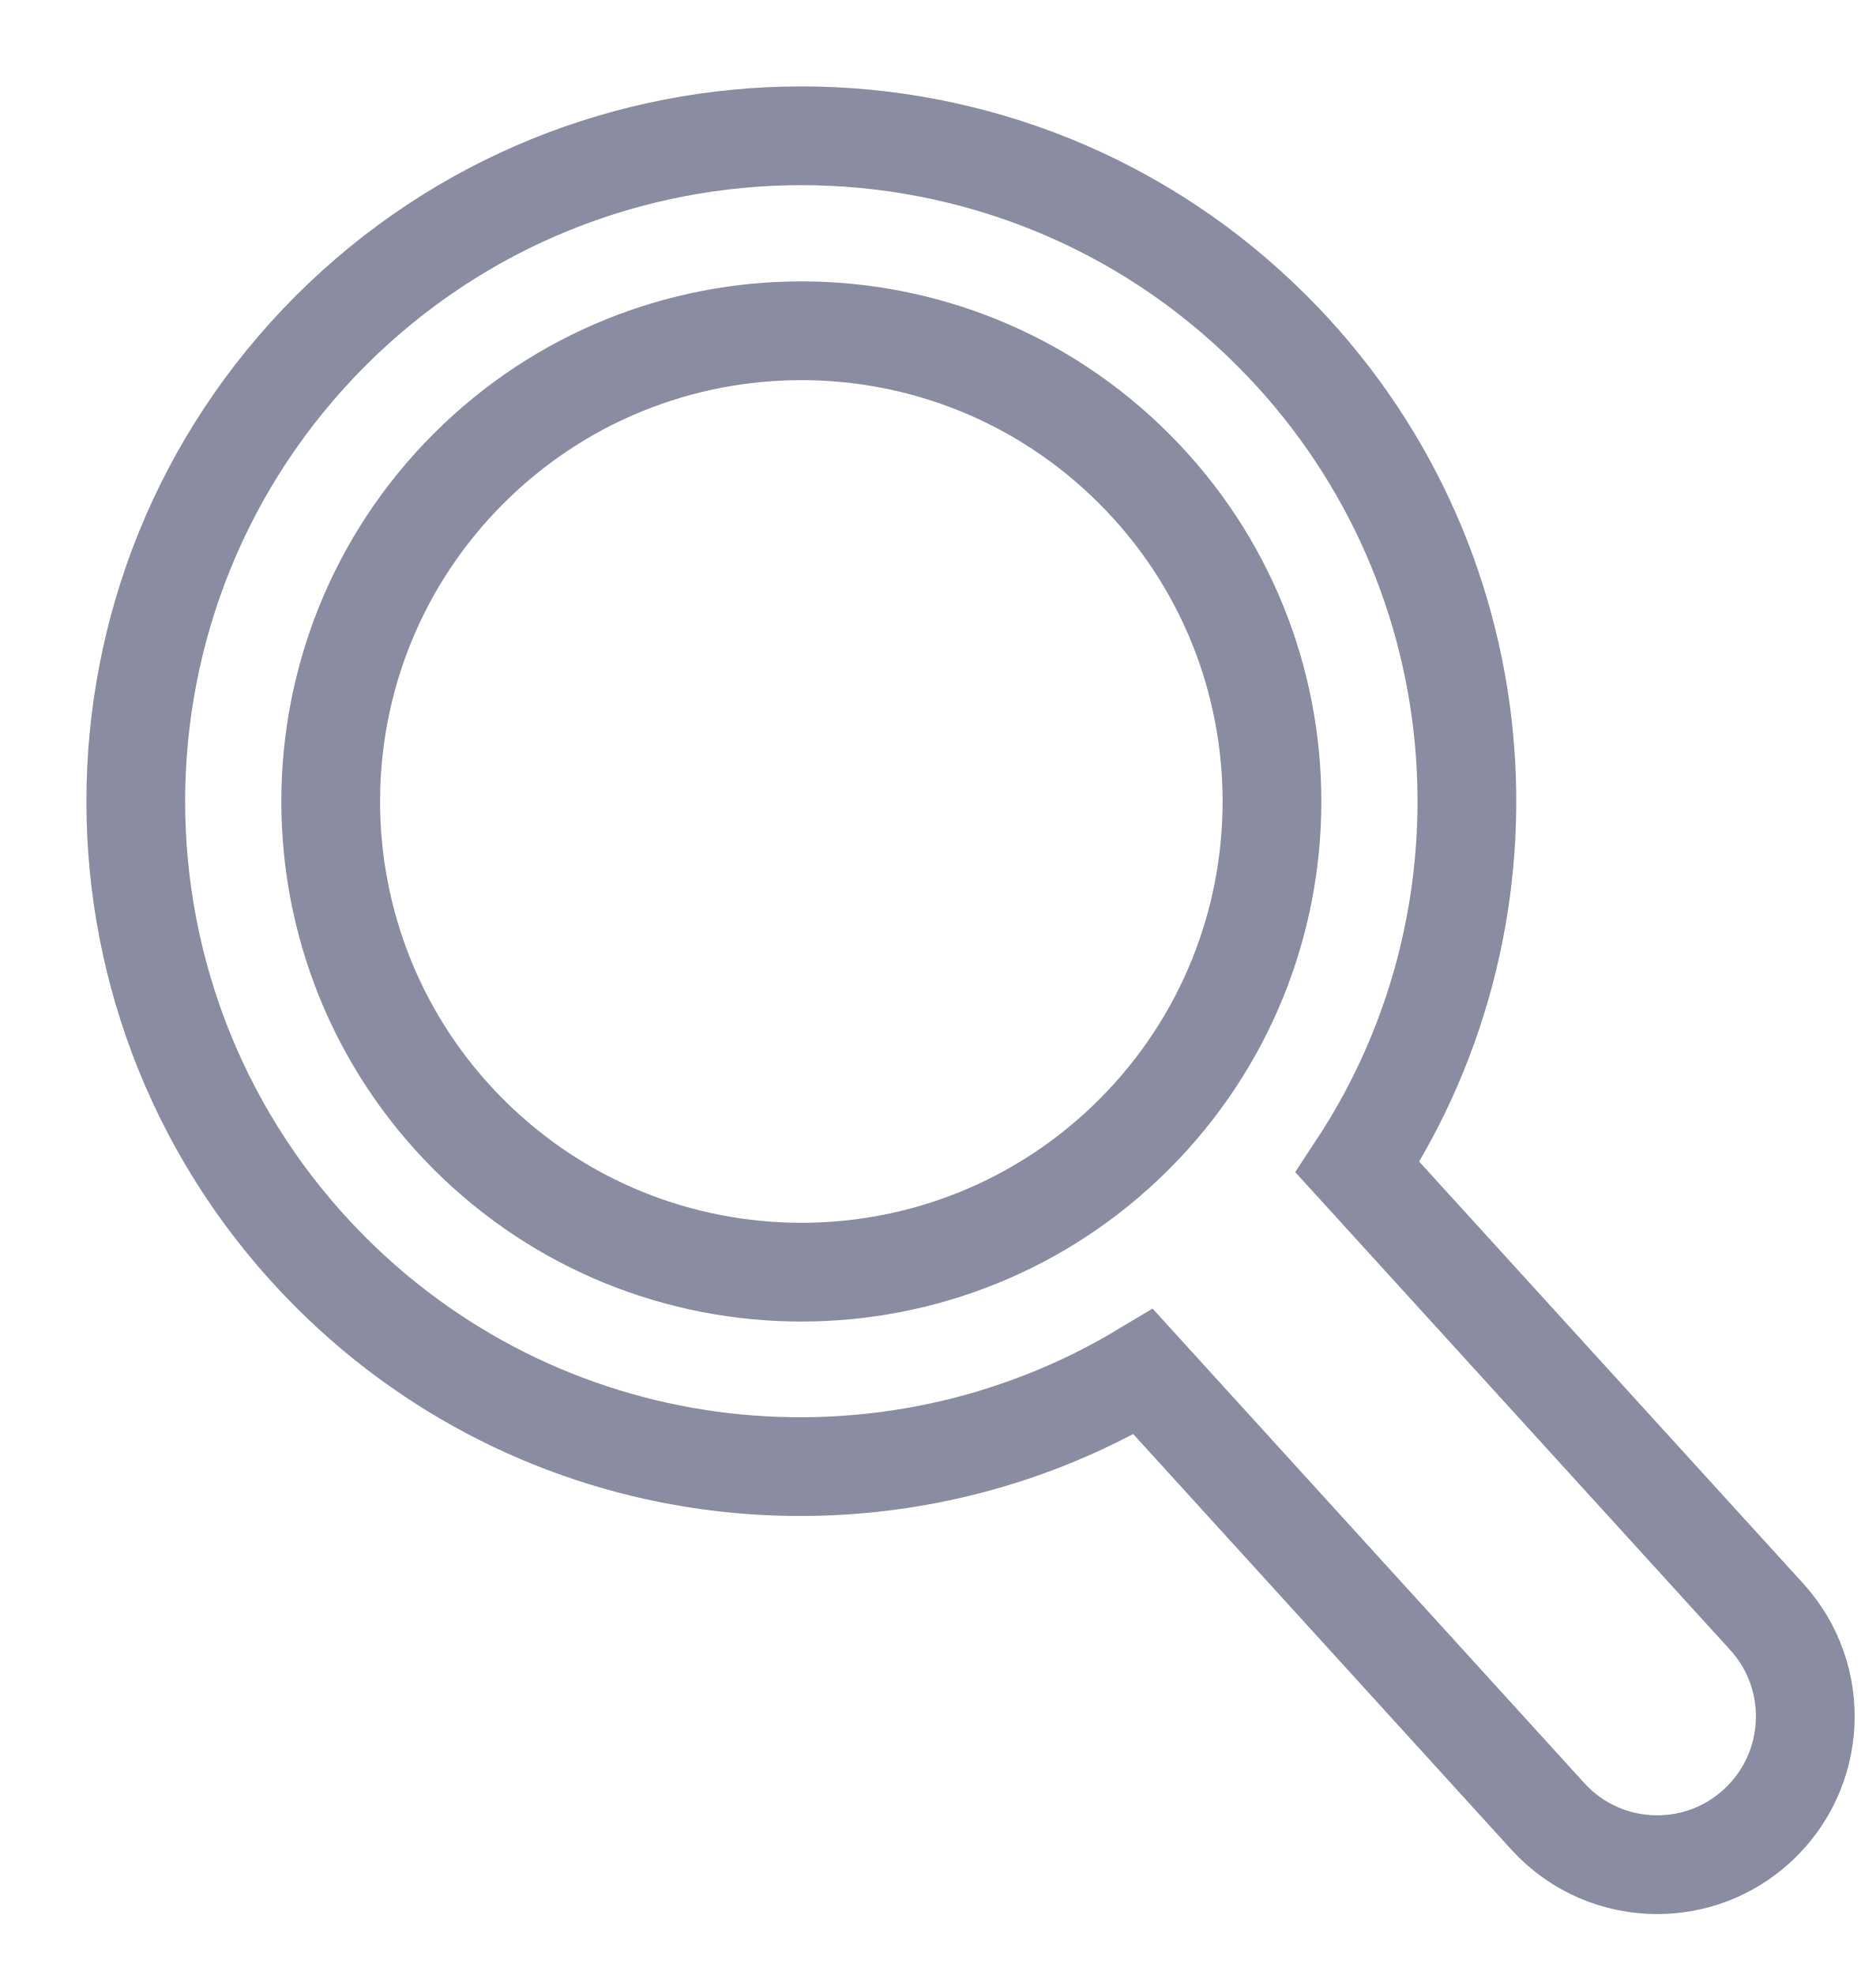
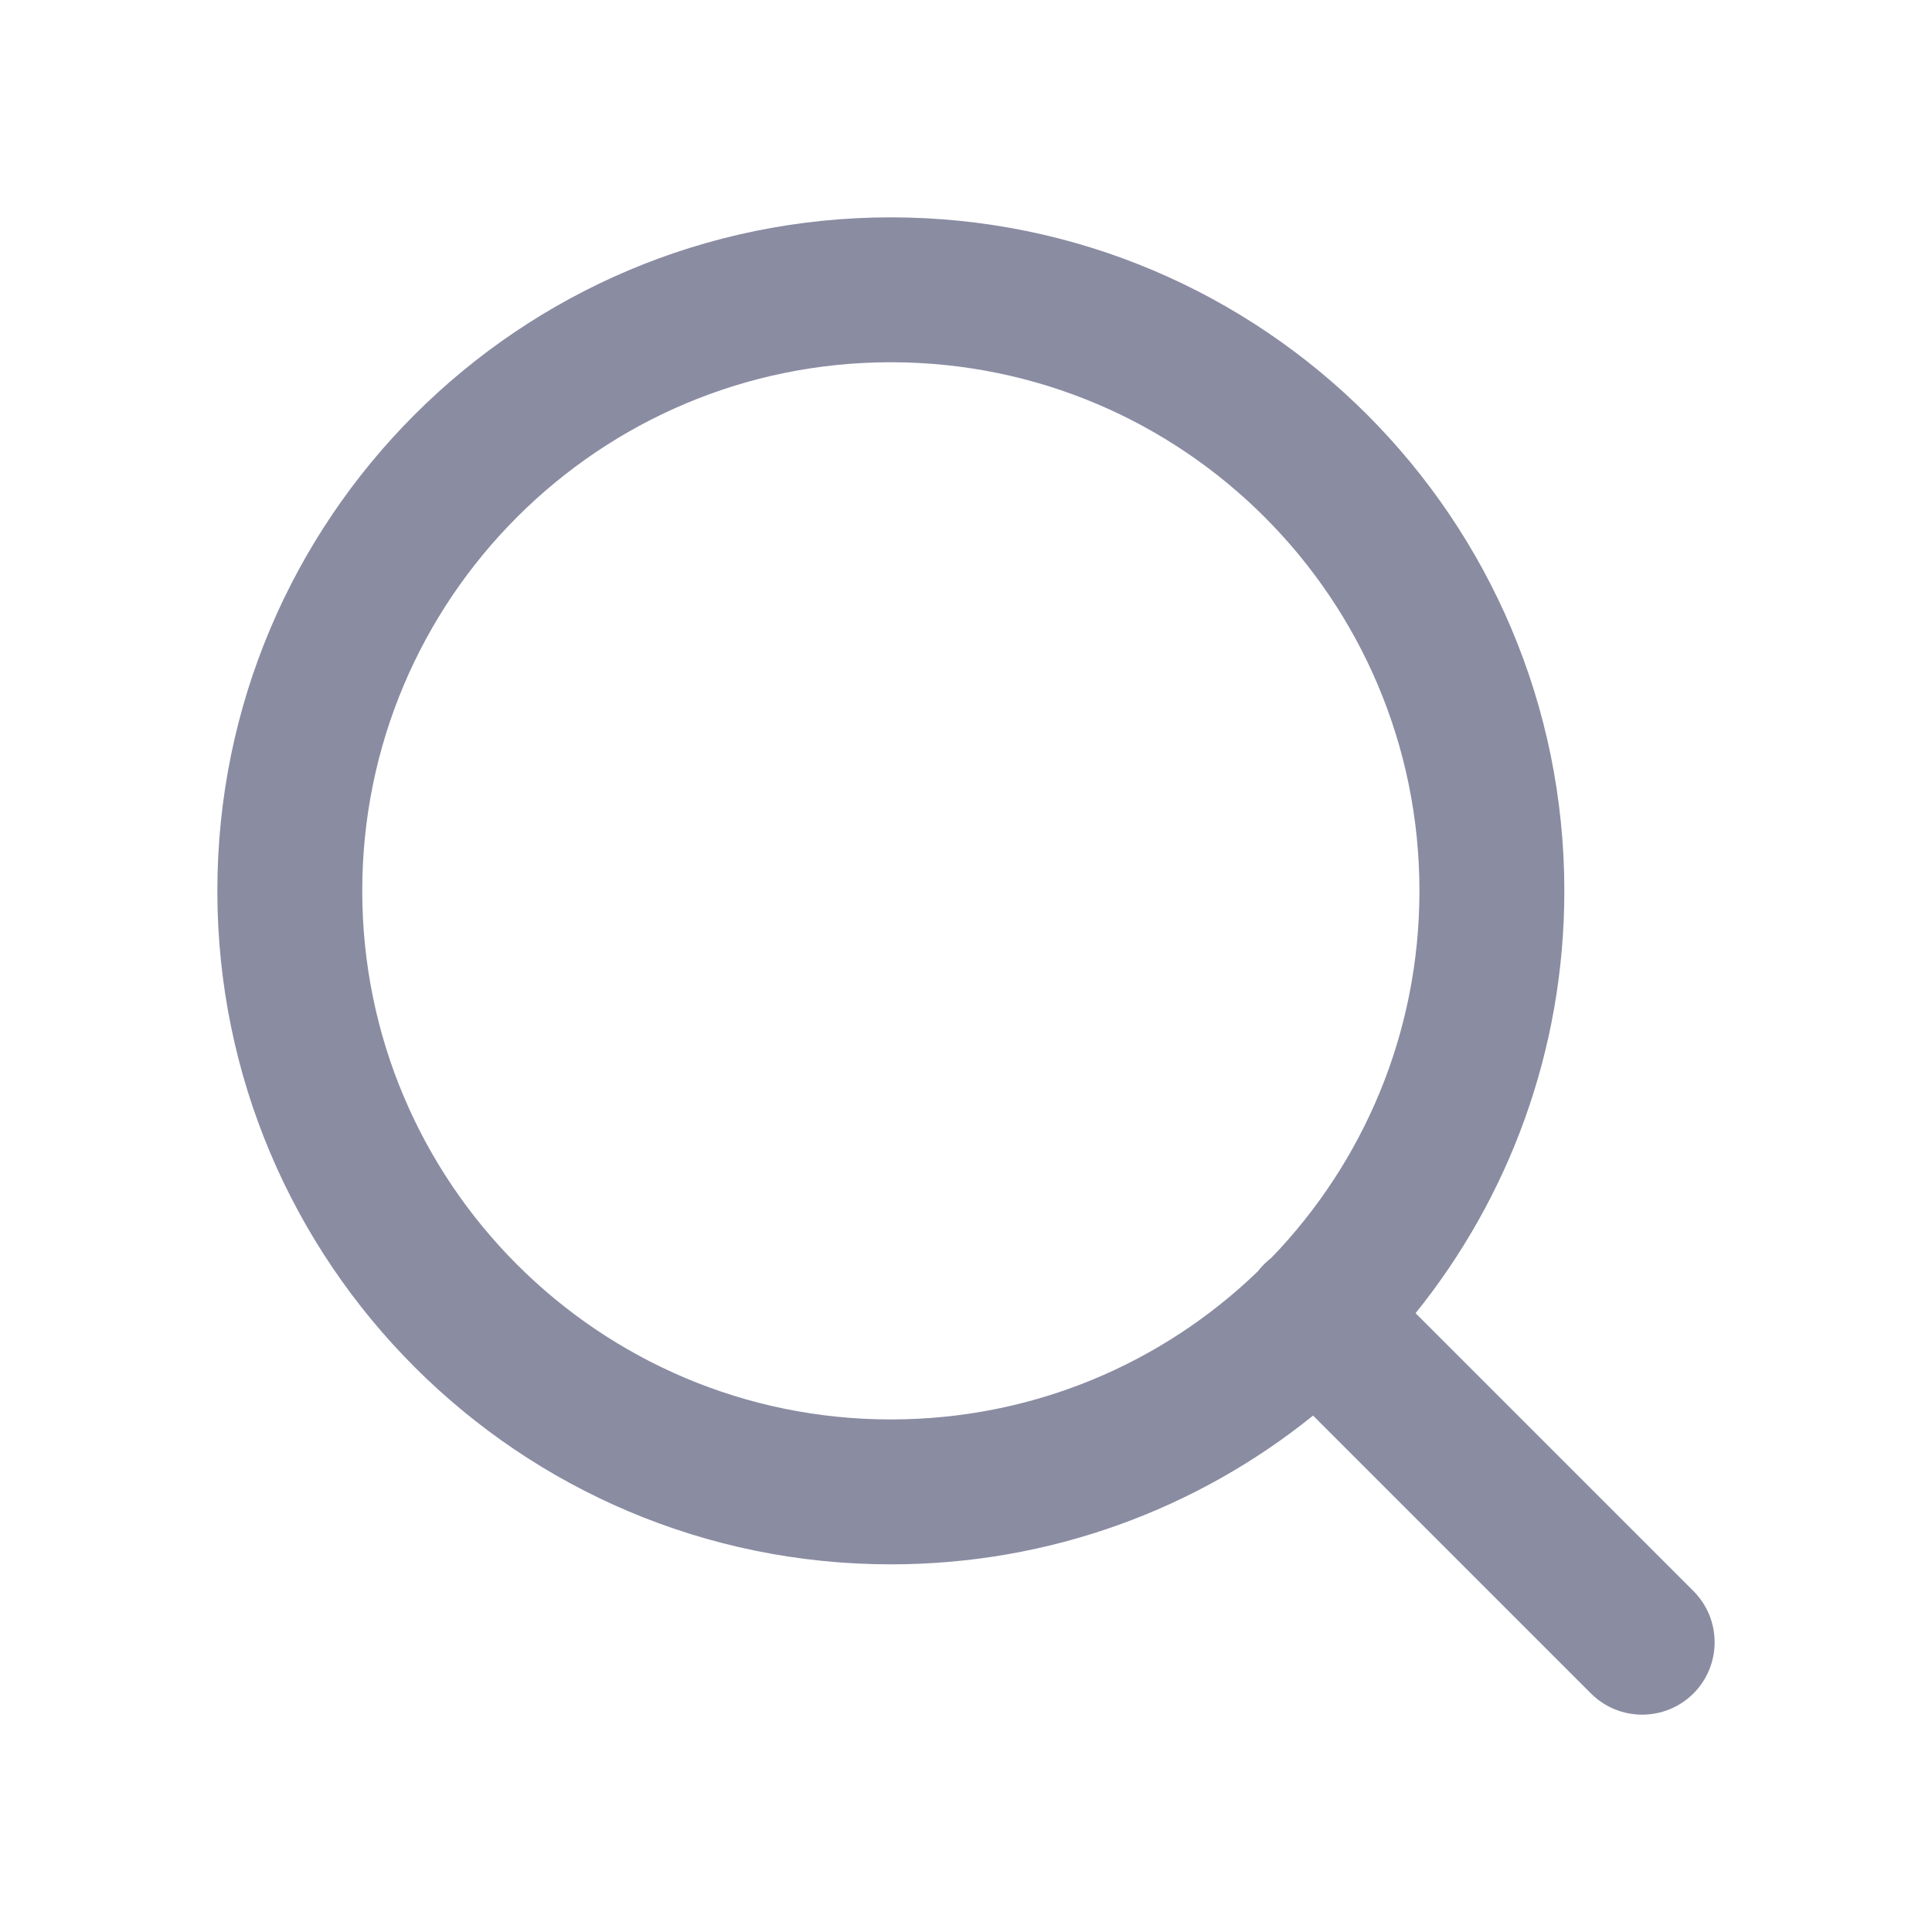
- <svg xmlns="http://www.w3.org/2000/svg" width="19" height="20" viewBox="0 0 19 20">
-   <g fill="none" fill-rule="evenodd" stroke="#8A8CA2" transform="translate(1 1)">
-     <path d="M16.893,15.372 L12.749,10.82 C14.473,8.204 14.185,4.651 11.882,2.349 C9.25,-0.283 4.982,-0.283 2.349,2.349 C-0.283,4.982 -0.283,9.25 2.349,11.883 C4.582,14.115 7.988,14.447 10.579,12.891 L14.675,17.392 C14.971,17.718 15.377,17.883 15.784,17.883 C16.145,17.883 16.506,17.754 16.793,17.492 C17.406,16.934 17.451,15.985 16.893,15.372 Z" />
-     <path d="M10.486,3.746 C12.348,5.607 12.348,8.625 10.486,10.487 C8.625,12.348 5.607,12.348 3.745,10.487 C1.884,8.625 1.884,5.607 3.745,3.746 C5.607,1.884 8.625,1.884 10.486,3.746 Z" />
-   </g>
+ <svg xmlns="http://www.w3.org/2000/svg" width="20" height="20" viewBox="0 0 20 20" fill="none">
+   <path fill-rule="evenodd" clip-rule="evenodd" d="M9.222 2.25C5.372 2.25 2.25 5.372 2.25 9.222C2.25 13.073 5.372 16.194 9.222 16.194C10.877 16.194 12.398 15.618 13.593 14.654L16.47 17.531C16.762 17.823 17.237 17.823 17.53 17.531C17.823 17.238 17.823 16.763 17.53 16.47L14.654 13.594C15.618 12.398 16.194 10.877 16.194 9.222C16.194 5.372 13.073 2.25 9.222 2.25ZM13.161 13.021C14.111 12.037 14.694 10.698 14.694 9.222C14.694 6.2 12.244 3.75 9.222 3.75C6.2 3.75 3.75 6.2 3.75 9.222C3.75 12.244 6.2 14.694 9.222 14.694C10.698 14.694 12.037 14.111 13.021 13.161C13.041 13.135 13.062 13.11 13.086 13.087C13.11 13.063 13.135 13.041 13.161 13.021Z" fill="#8A8CA2" />
</svg>
